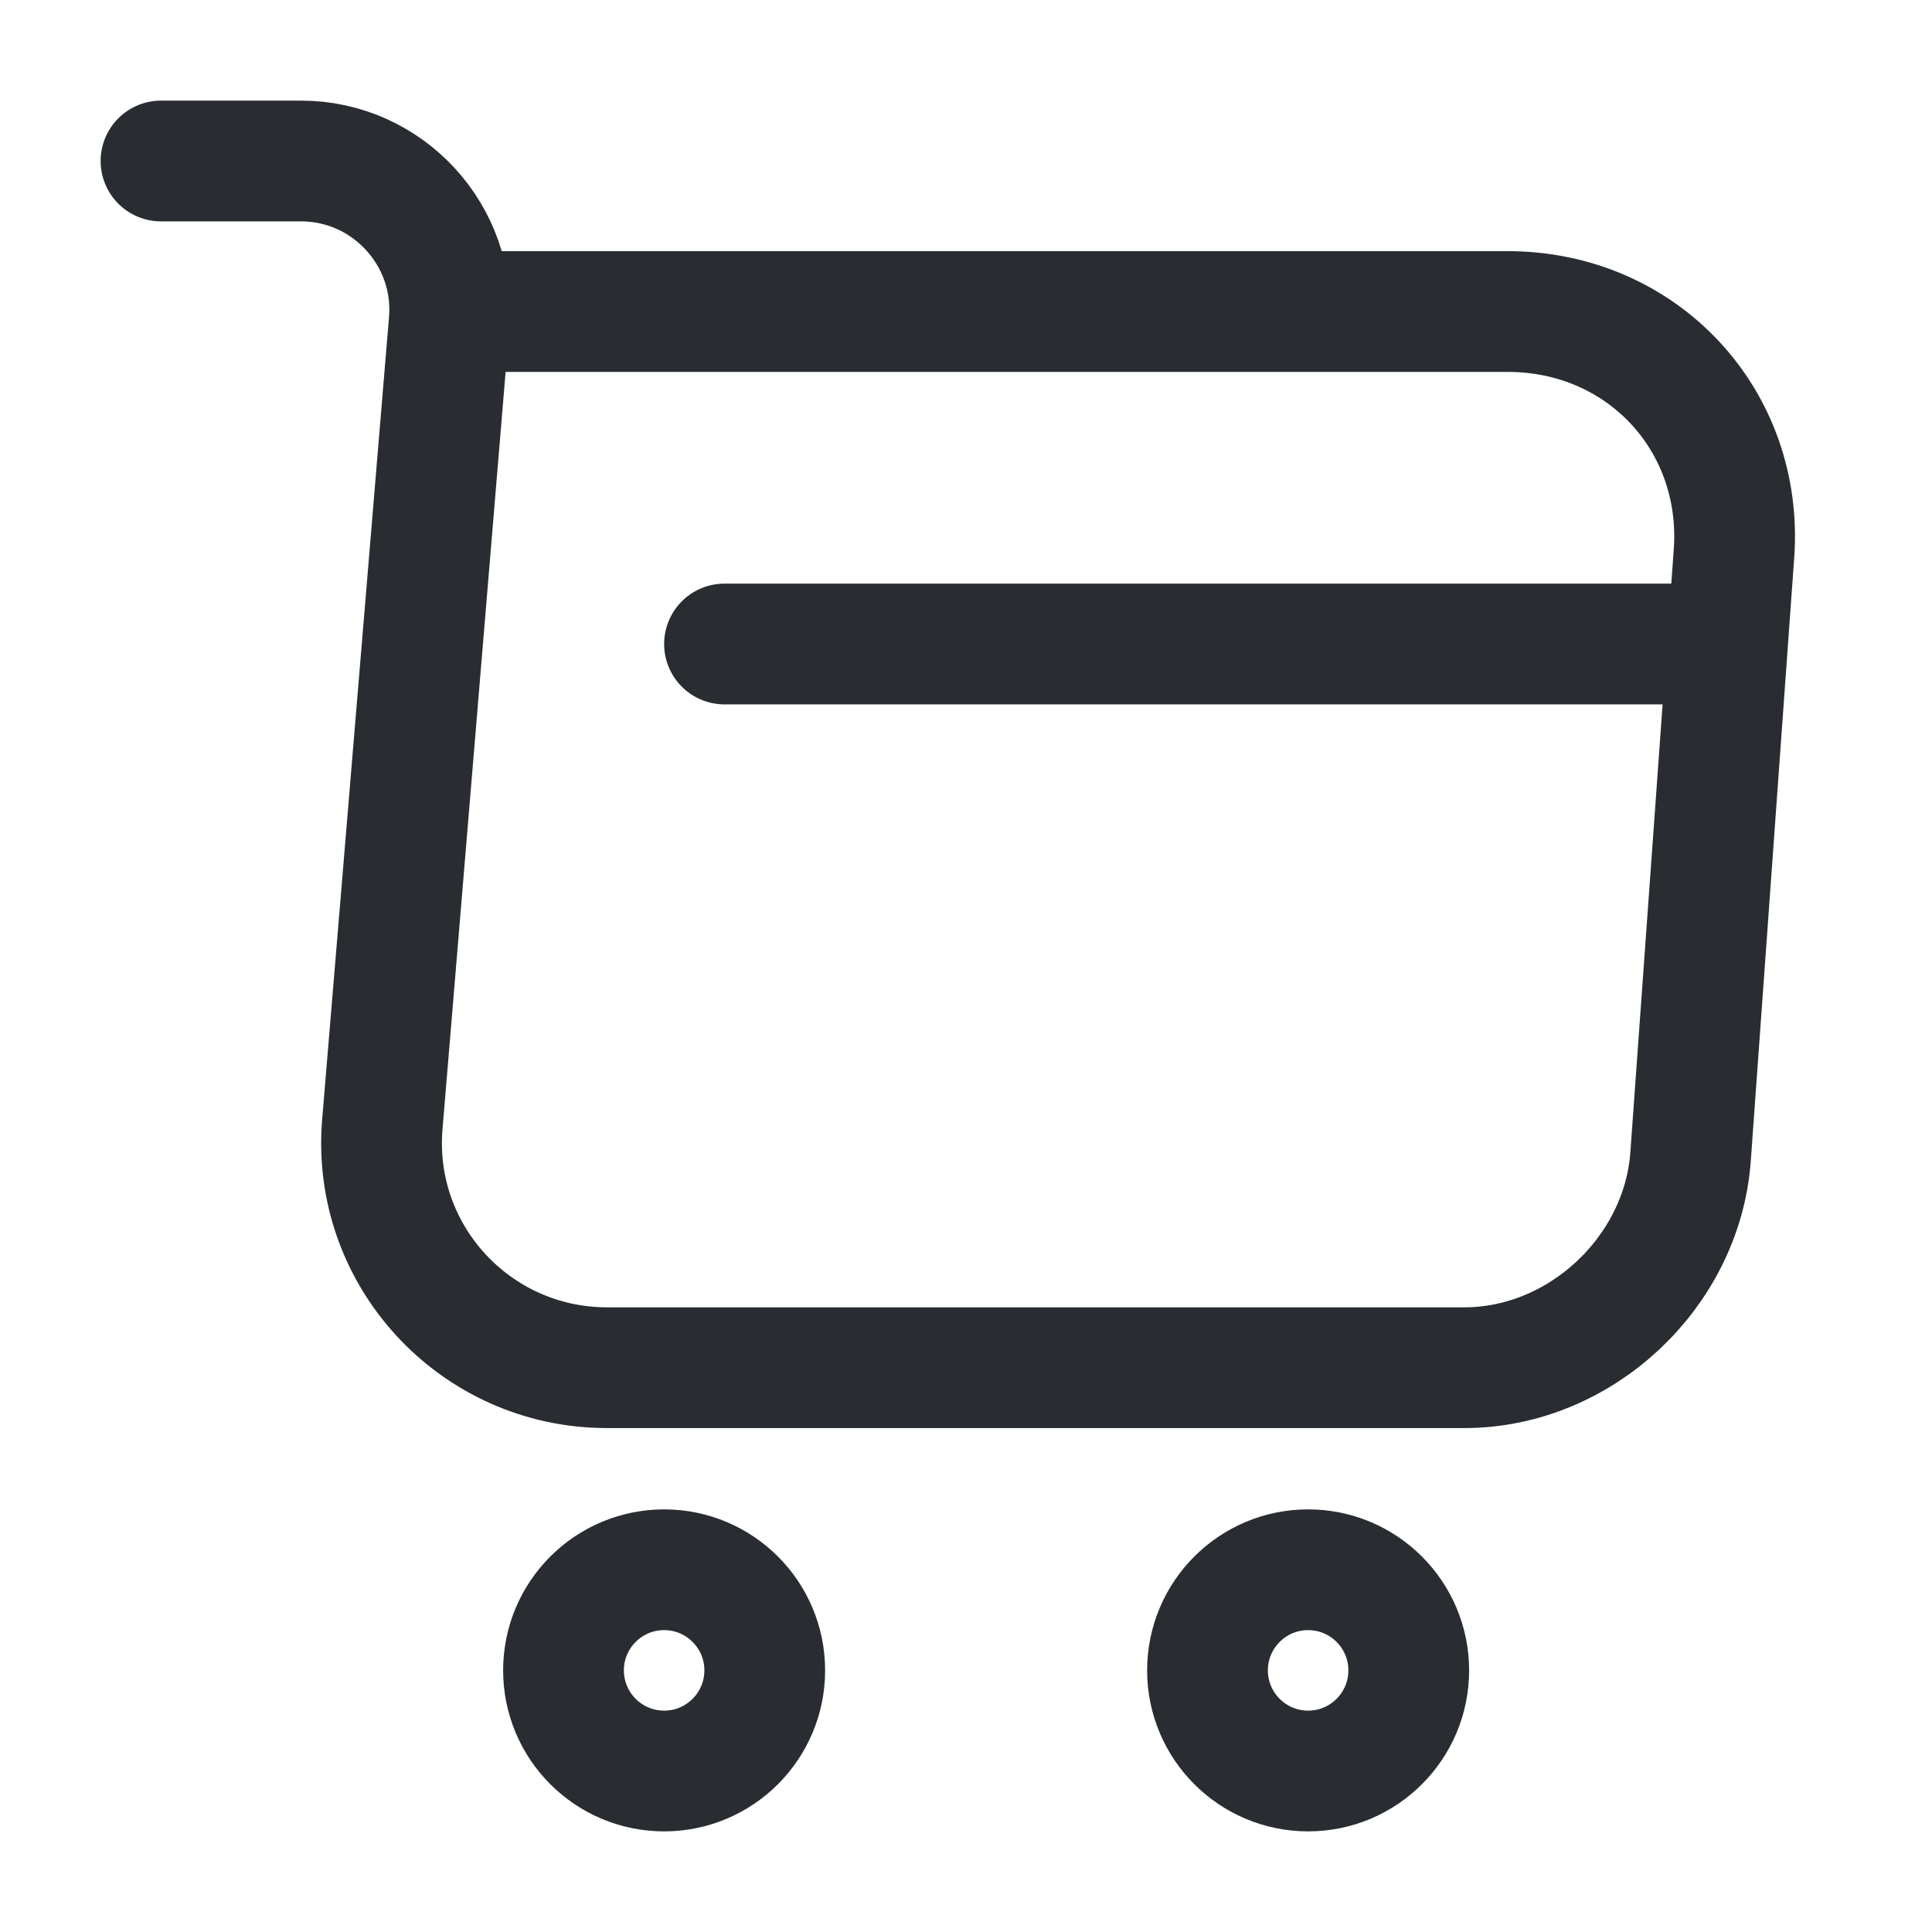
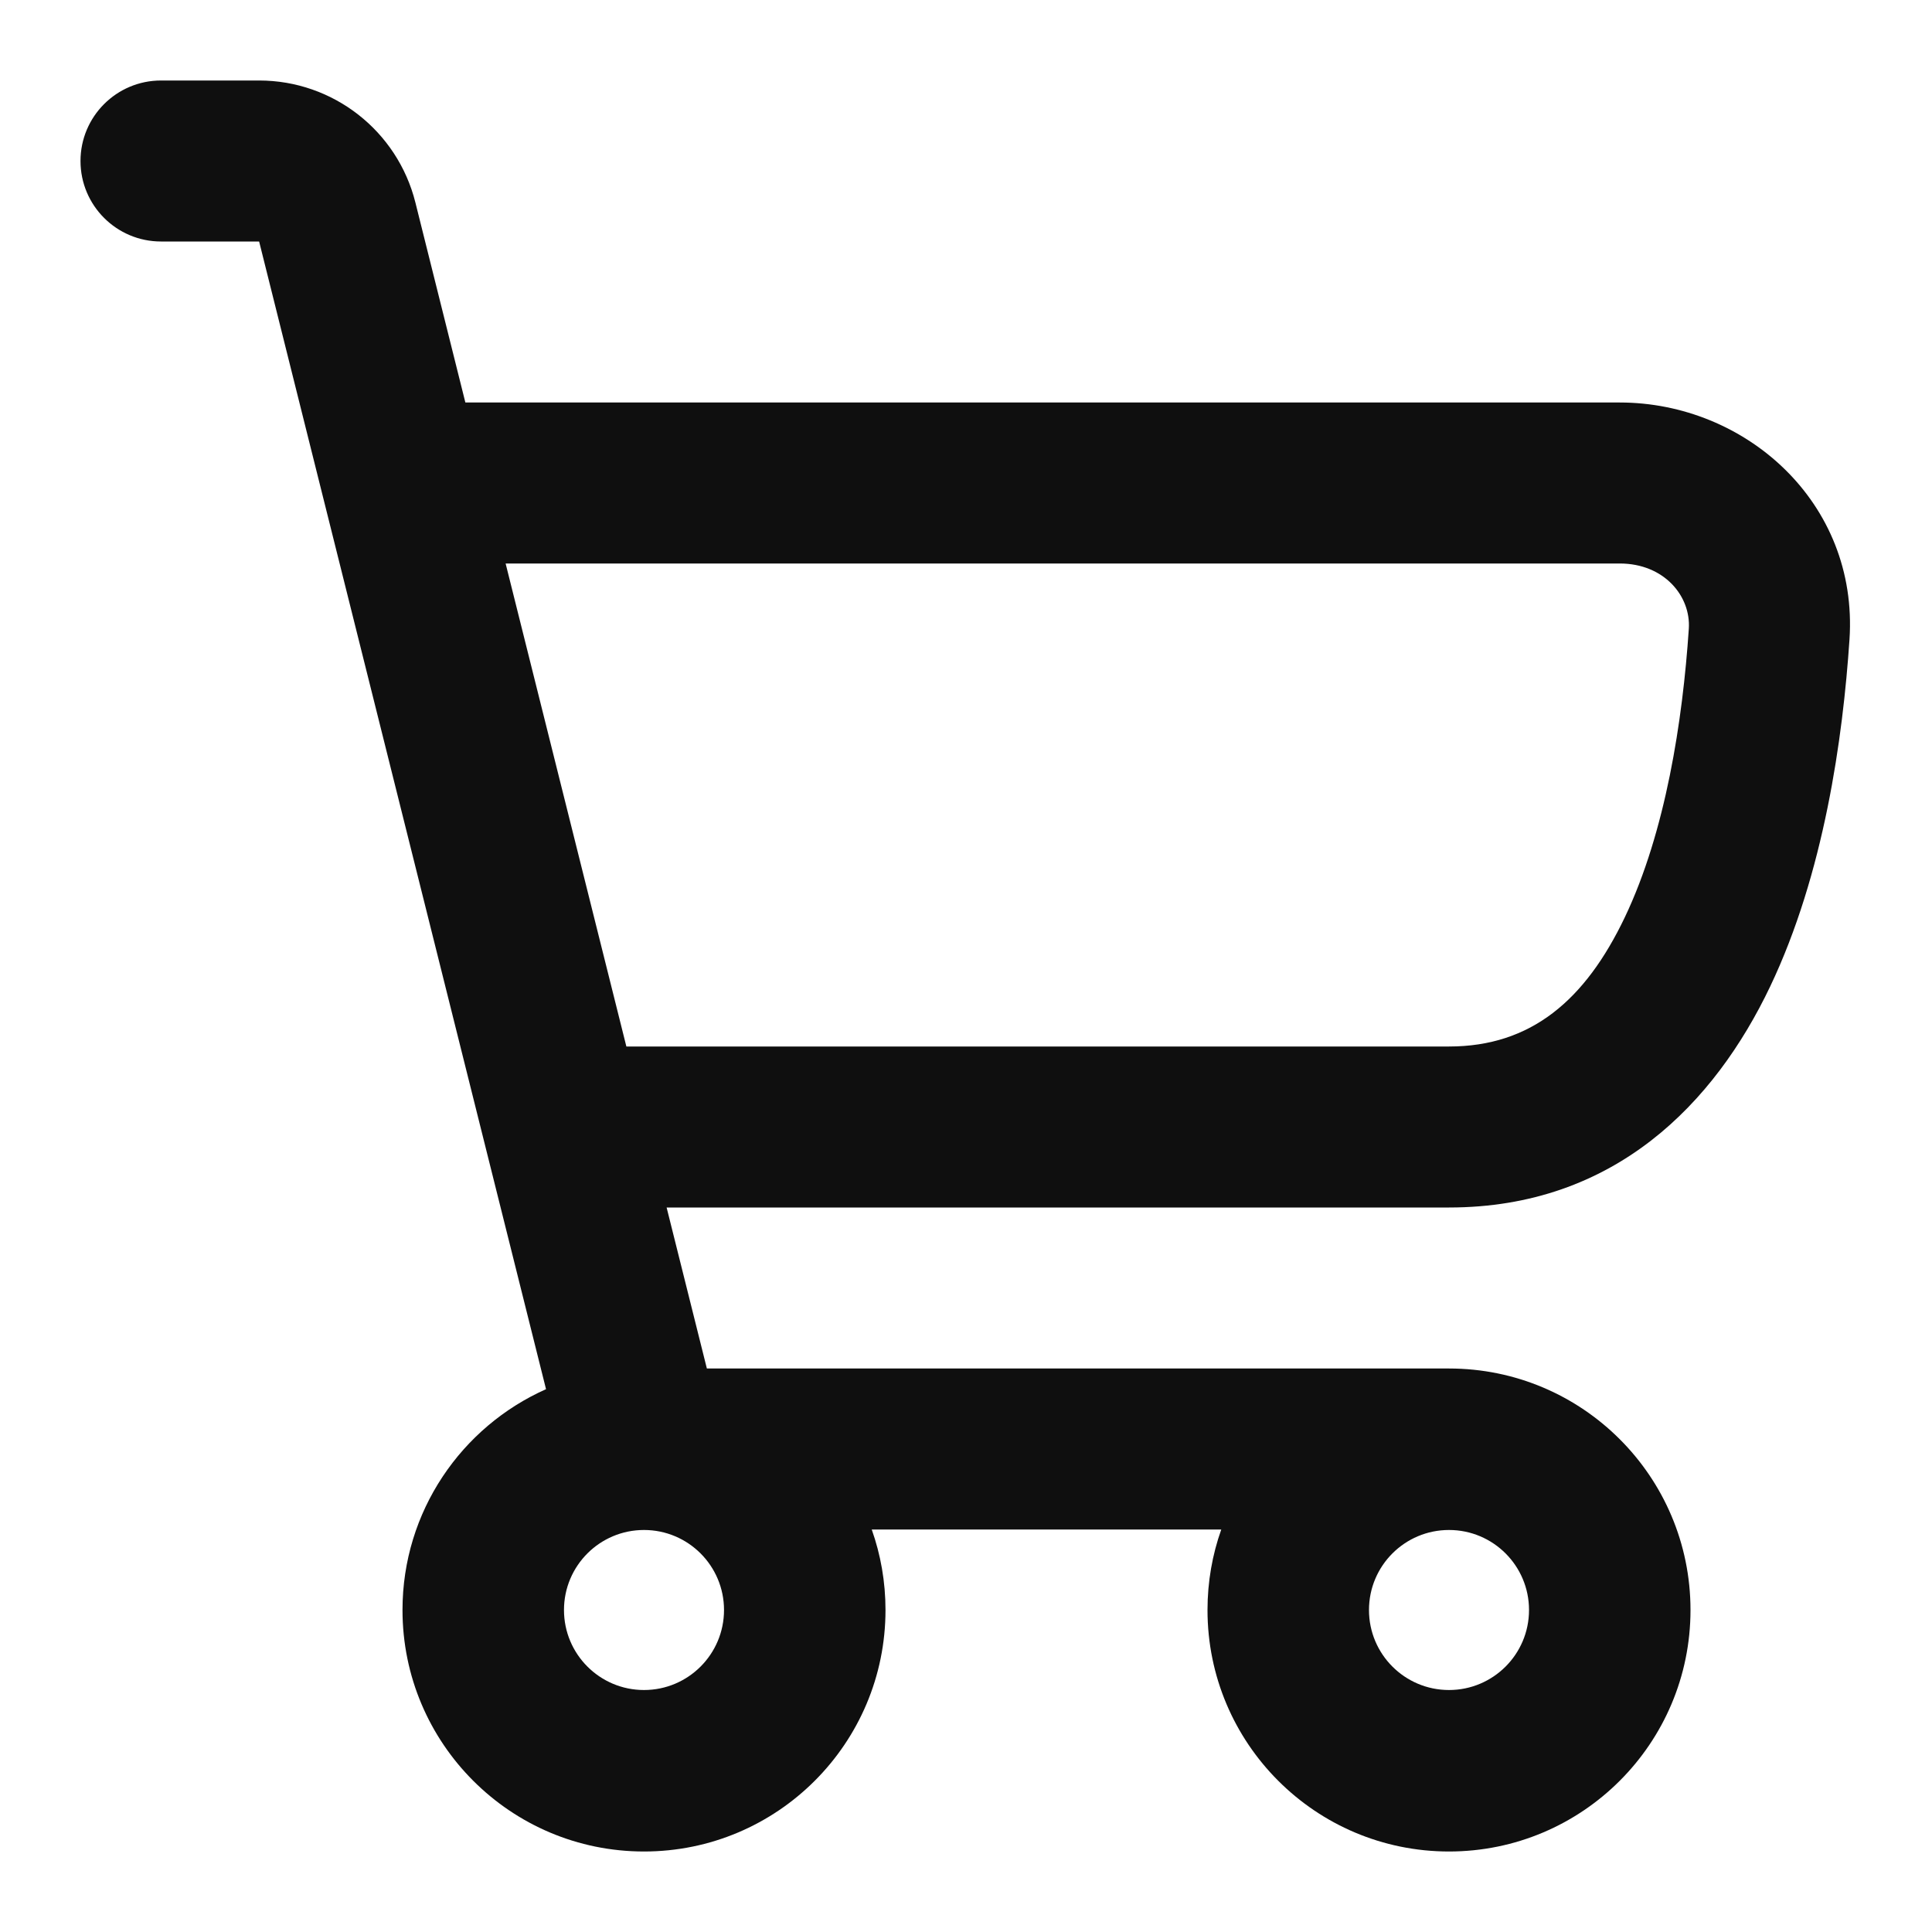
<svg xmlns="http://www.w3.org/2000/svg" width="24" height="24" viewBox="0 0 24 24" fill="none">
-   <path d="M2 2H3.74C4.82 2 5.67 2.93 5.58 4L4.75 13.96C4.61 15.59 5.9 16.99 7.54 16.99H18.19C19.63 16.99 20.89 15.81 21 14.38L21.54 6.88C21.66 5.22 20.4 3.87 18.73 3.87H5.82" stroke="#292D32" stroke-width="1.5" stroke-miterlimit="10" stroke-linecap="round" stroke-linejoin="round" />
-   <path d="M16.25 22C16.94 22 17.5 21.44 17.5 20.75C17.5 20.06 16.94 19.5 16.25 19.5C15.56 19.5 15 20.06 15 20.75C15 21.44 15.56 22 16.25 22Z" stroke="#292D32" stroke-width="1.5" stroke-miterlimit="10" stroke-linecap="round" stroke-linejoin="round" />
-   <path d="M8.25 22C8.94 22 9.5 21.44 9.5 20.75C9.5 20.06 8.94 19.5 8.25 19.5C7.56 19.5 7 20.06 7 20.75C7 21.44 7.56 22 8.25 22Z" stroke="#292D32" stroke-width="1.5" stroke-miterlimit="10" stroke-linecap="round" stroke-linejoin="round" />
-   <path d="M9 8H21" stroke="#292D32" stroke-width="1.5" stroke-miterlimit="10" stroke-linecap="round" stroke-linejoin="round" />
+   <path fill-rule="evenodd" clip-rule="evenodd" d="M2 1C1.448 1 1 1.448 1 2C1 2.552 1.448 3 2 3H3.219L6.783 17.257C5.733 17.724 5 18.776 5 20C5 21.657 6.343 23 8 23C9.657 23 11 21.657 11 20C11 19.649 10.94 19.313 10.829 19H15.171C15.06 19.313 15 19.649 15 20C15 21.657 16.343 23 18 23C19.657 23 21 21.657 21 20C21 18.343 19.657 17 18 17H8.781L8.281 15H18C20.064 15 21.302 13.696 21.989 12.256C22.66 10.849 22.893 9.167 22.975 7.944C23.088 6.24 21.68 5 20.121 5H5.781L5.16 2.515C4.937 1.625 4.137 1 3.219 1H2ZM18 13H7.781L6.281 7H20.121C20.674 7 21.006 7.407 20.979 7.811C20.903 8.952 20.691 10.332 20.184 11.395C19.692 12.425 19.02 13 18 13ZM18 20.994C17.451 20.994 17.006 20.549 17.006 20C17.006 19.451 17.451 19.006 18 19.006C18.549 19.006 18.994 19.451 18.994 20C18.994 20.549 18.549 20.994 18 20.994ZM7.006 20C7.006 20.549 7.451 20.994 8 20.994C8.549 20.994 8.994 20.549 8.994 20C8.994 19.451 8.549 19.006 8 19.006C7.451 19.006 7.006 19.451 7.006 20Z" fill="#0F0F0F" />
</svg>
